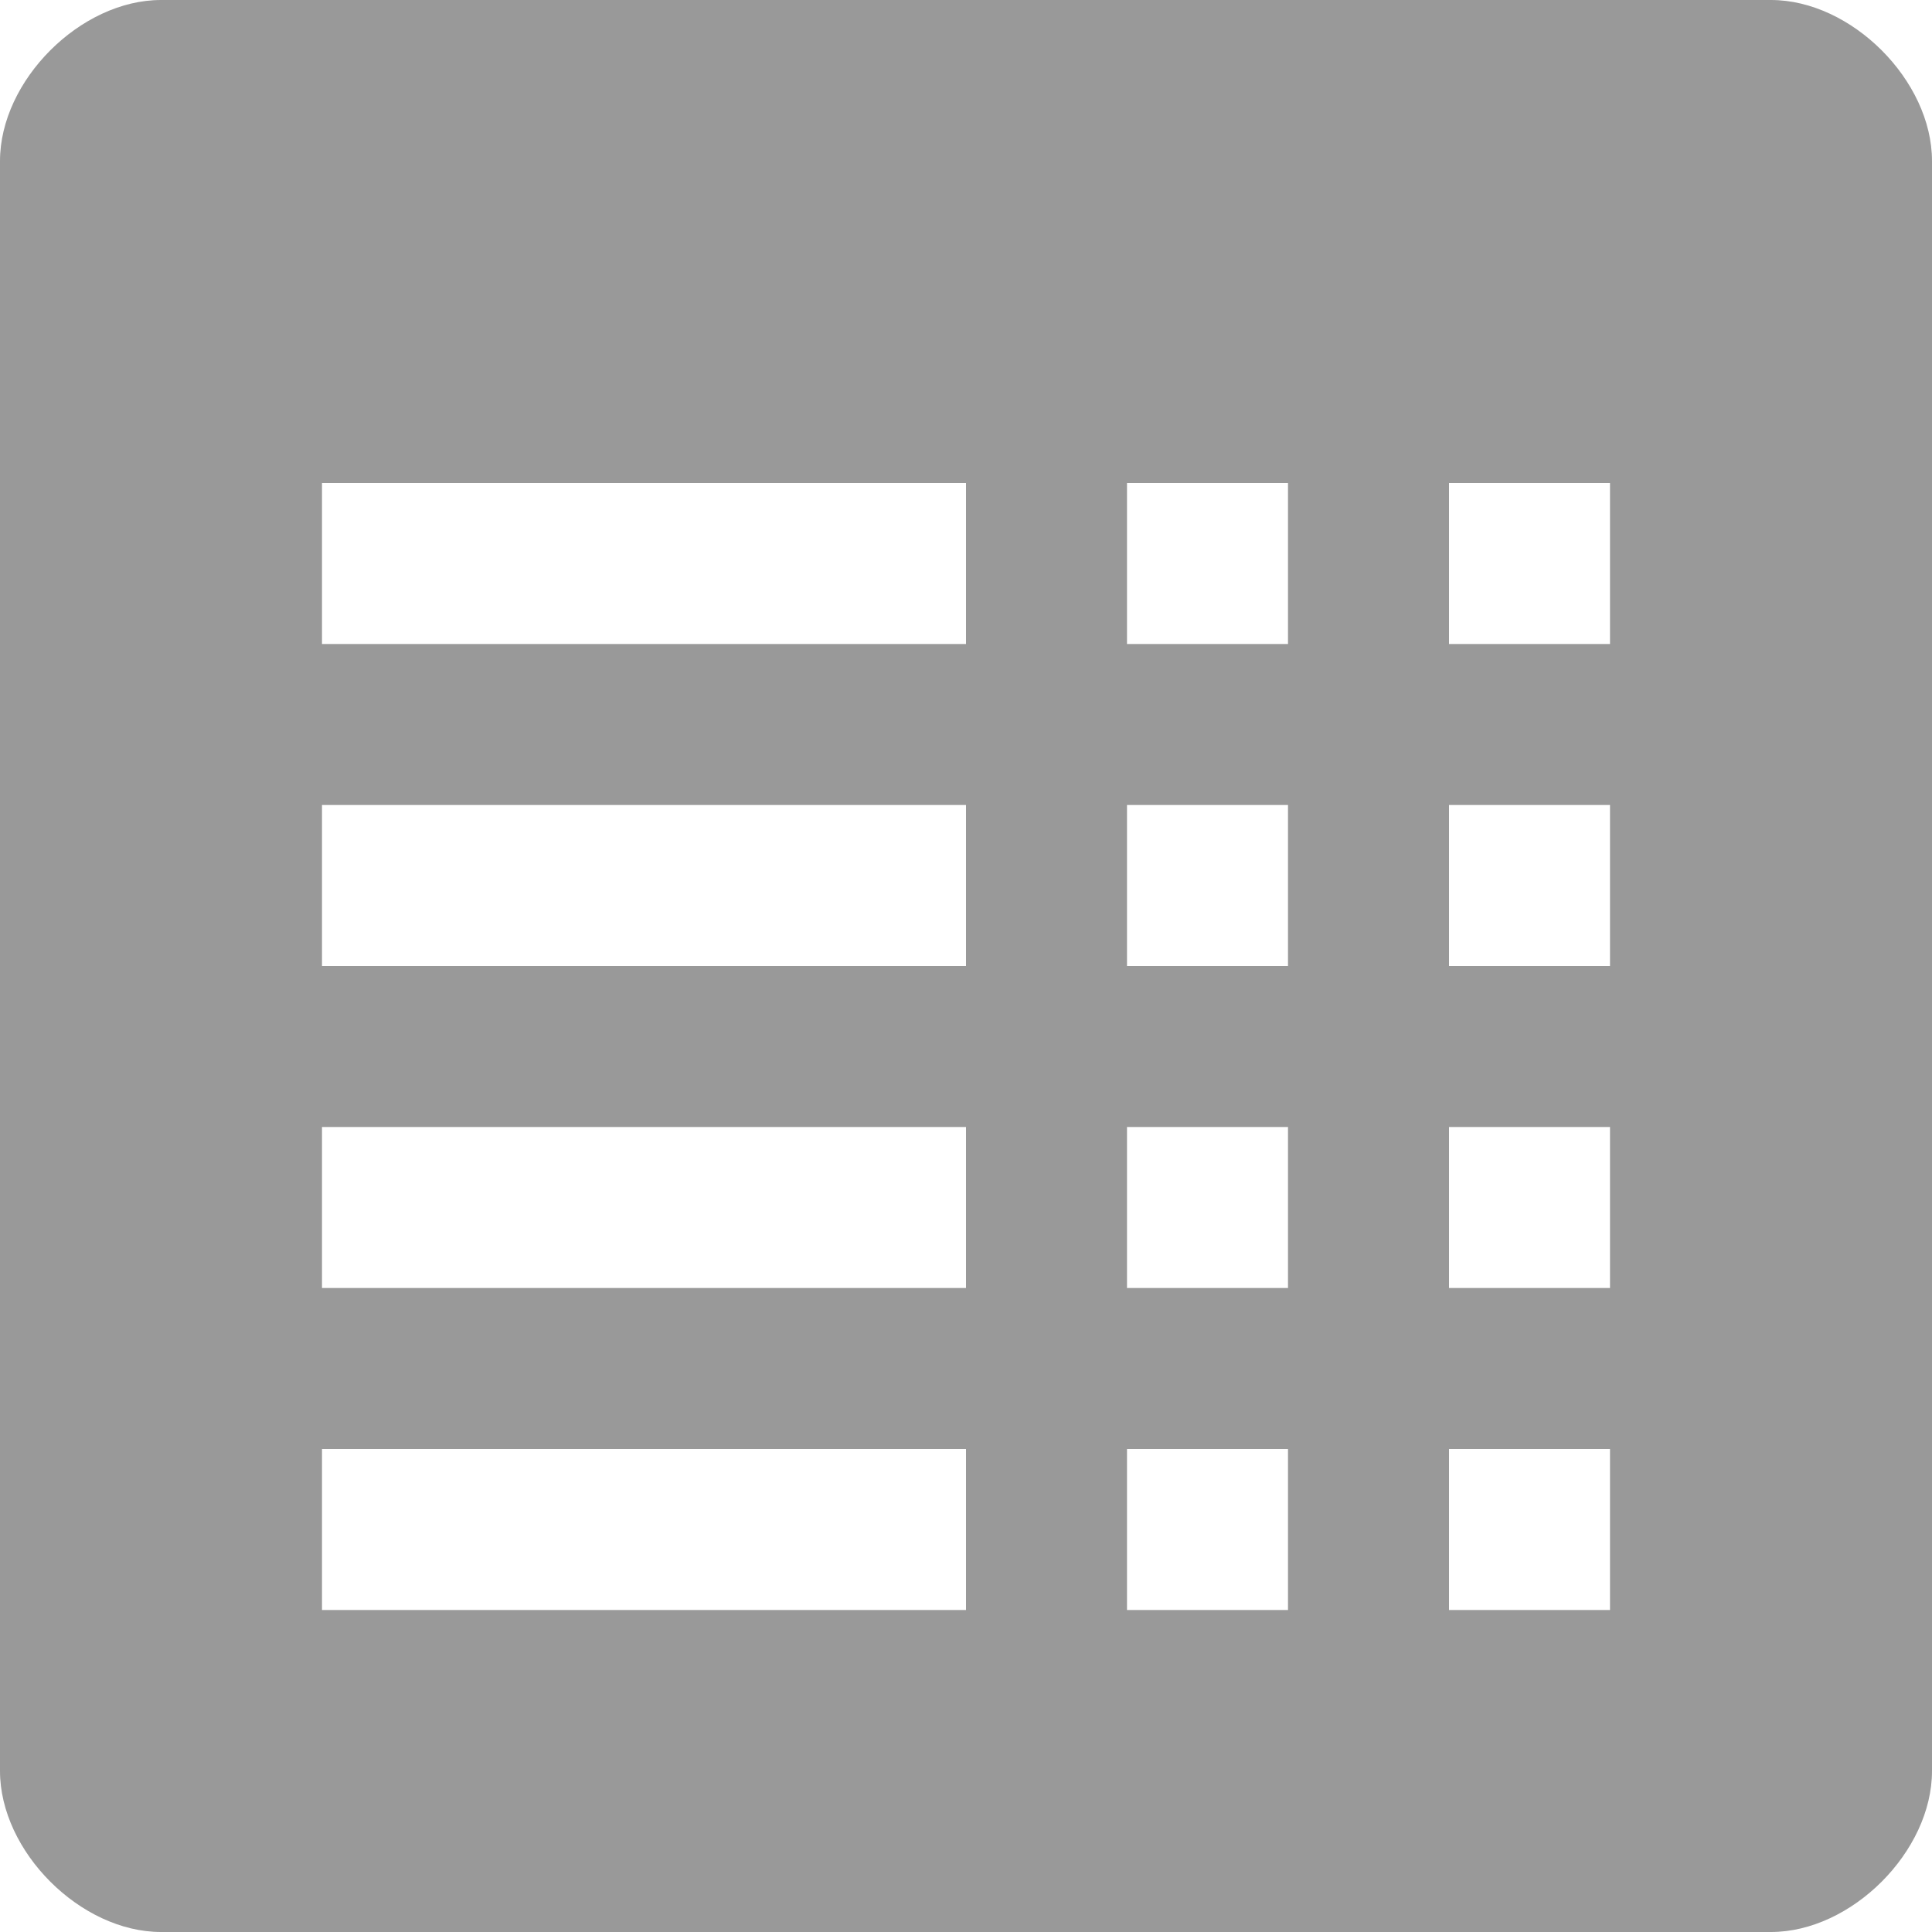
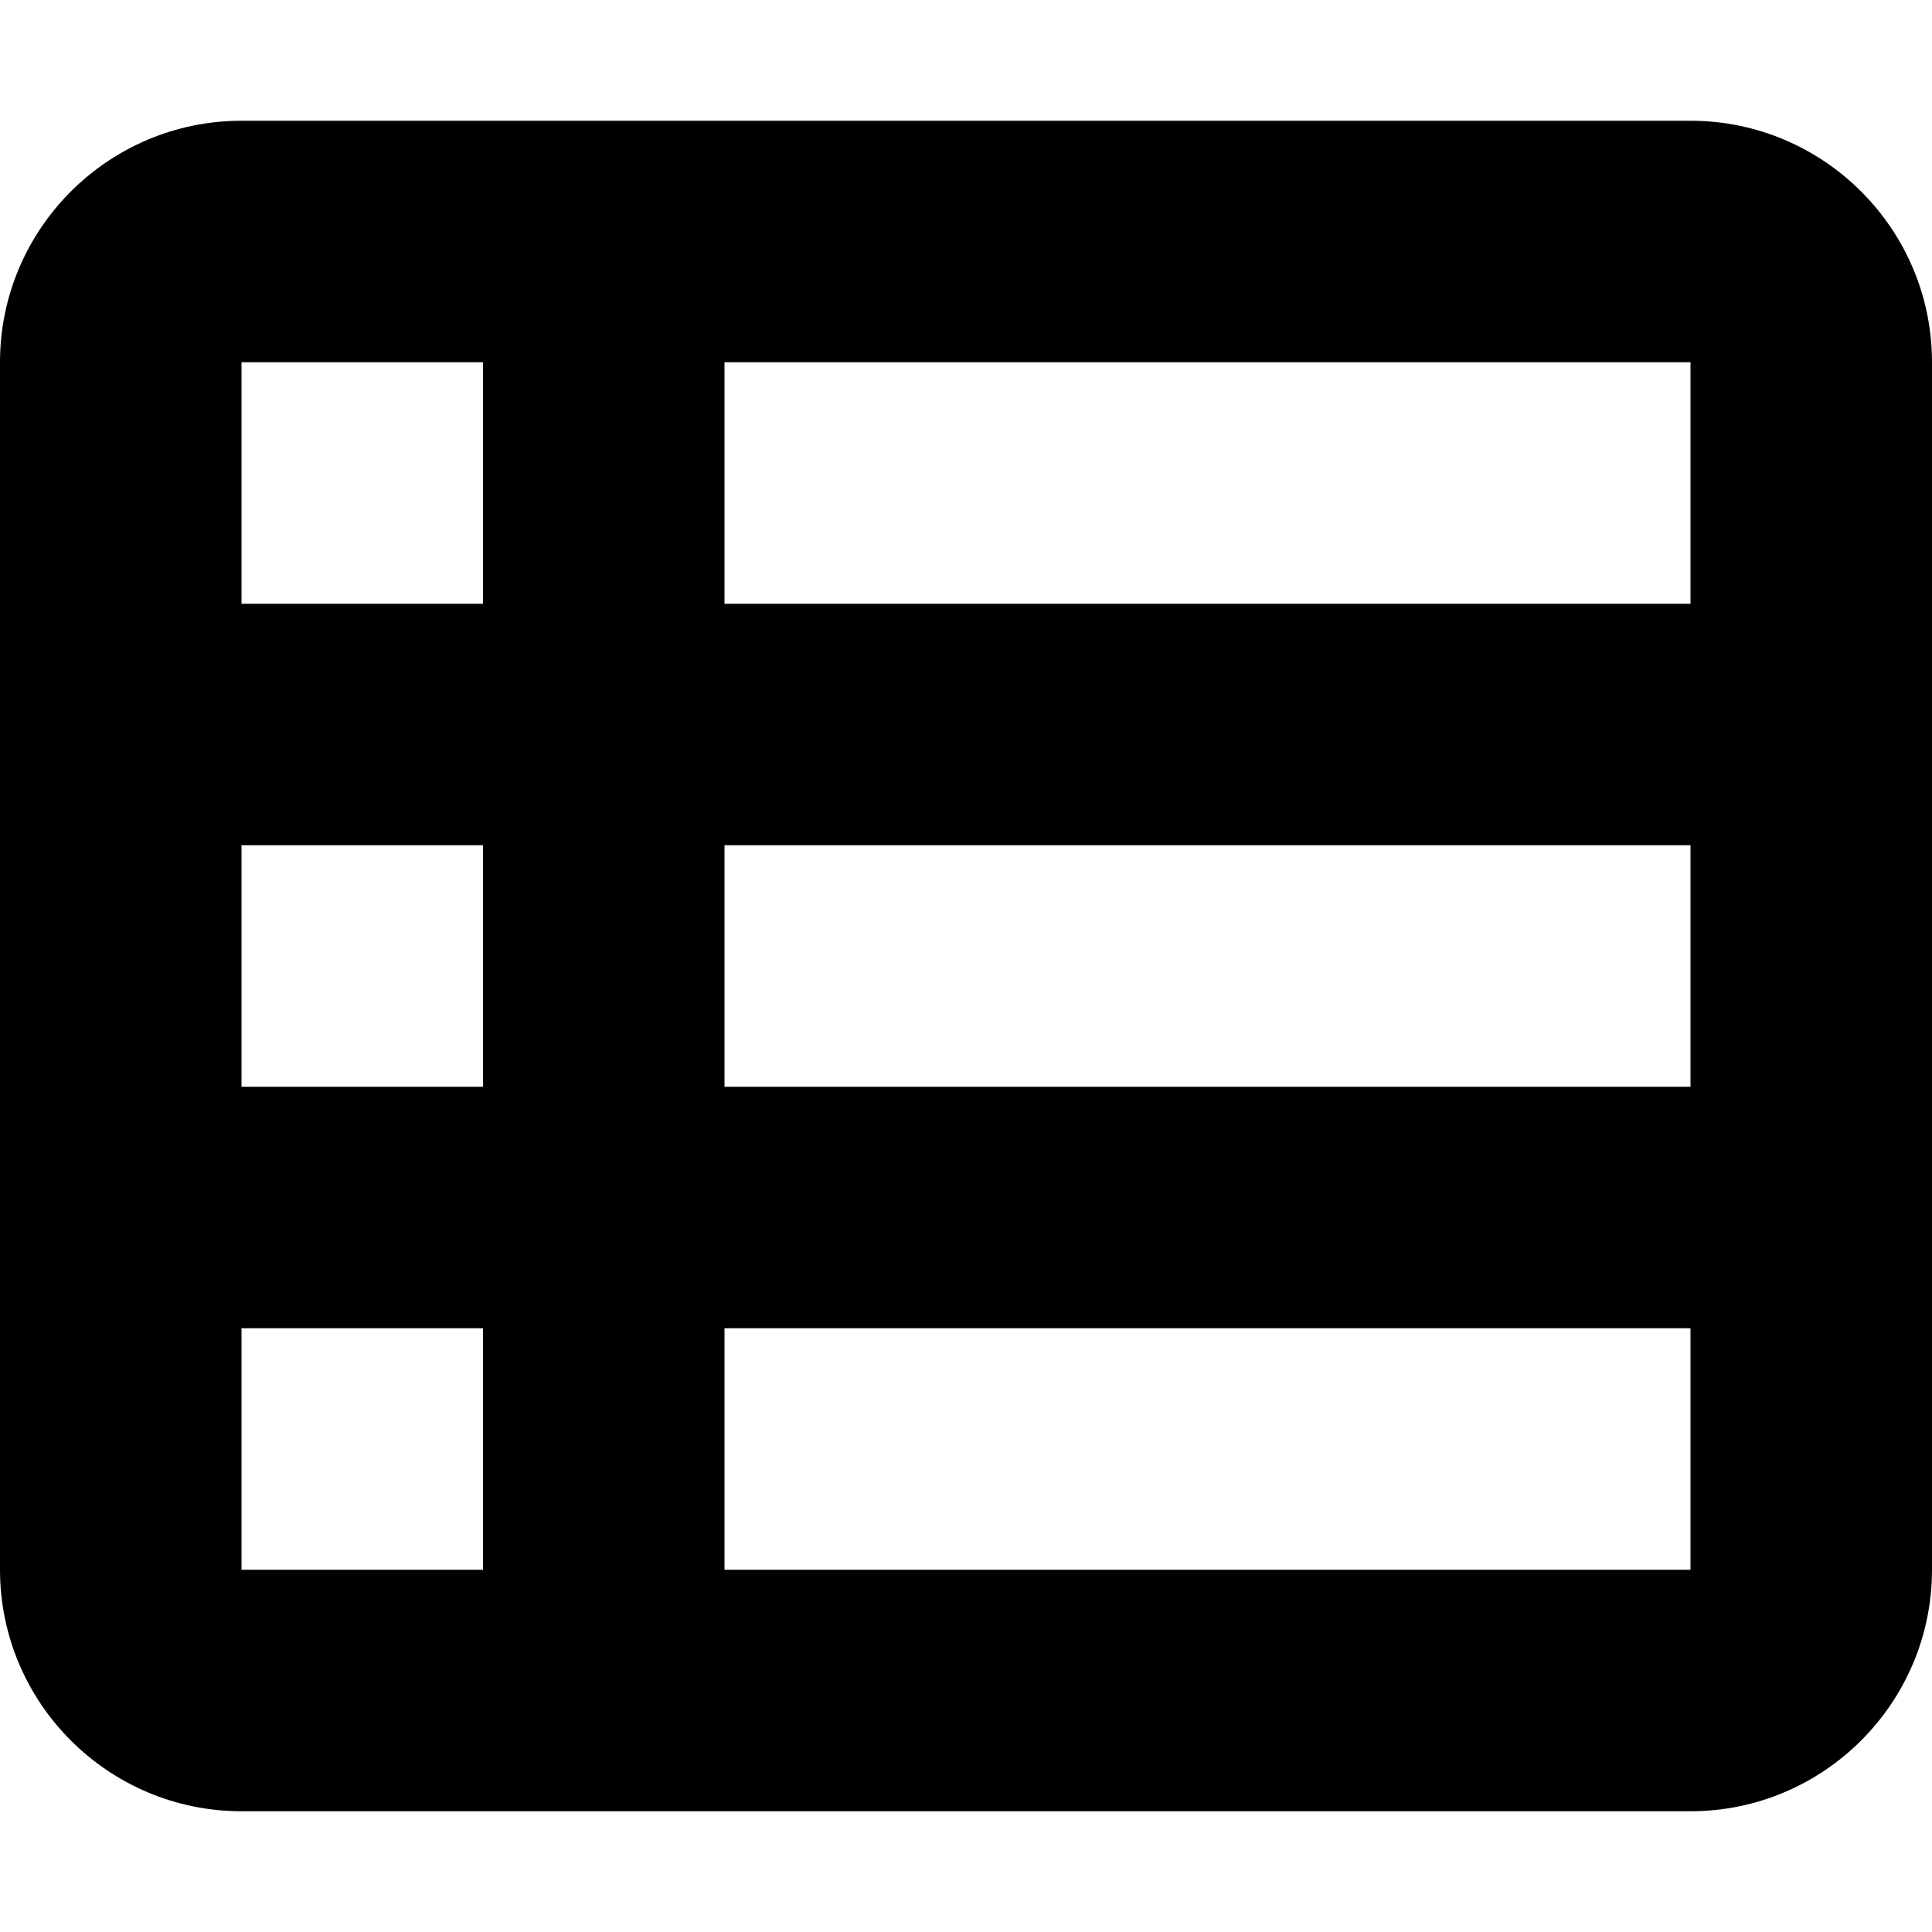
- <svg xmlns="http://www.w3.org/2000/svg" width="12" height="12" viewBox="0 0 12 12" preserveAspectRatio="xMinYMid meet" overflow="visible">
-   <path d="M11 0H1C.5 0 0 .5 0 1v10c0 .5.5 1 1 1h10c.5 0 1-.5 1-1V1c0-.5-.5-1-1-1zM7 3h1v1H7V3zm0 2h1v1H7V5zm-1 5H2V9h4v1zm0-2H2V7h4v1zm0-2H2V5h4v1zm0-2H2V3h4v1zm1 3h1v1H7V7zm1 3H7V9h1v1zm2 0H9V9h1v1zm0-2H9V7h1v1zm0-2H9V5h1v1zm0-2H9V3h1v1z" fill="#999" />
+ <svg xmlns="http://www.w3.org/2000/svg" viewBox="0 0 512 512" preserveAspectRatio="xMinYMid meet">
+   <path d="M0 96C0 60.7 28.7 32 64 32H448c35.3 0 64 28.7 64 64V416c0 35.3-28.7 64-64 64H64c-35.3 0-64-28.7-64-64V96zm64 0v64h64V96H64zm384 0H192v64H448V96zM64 224v64h64V224H64zm384 0H192v64H448V224zM64 352v64h64V352H64zm384 0H192v64H448V352z" />
</svg>
